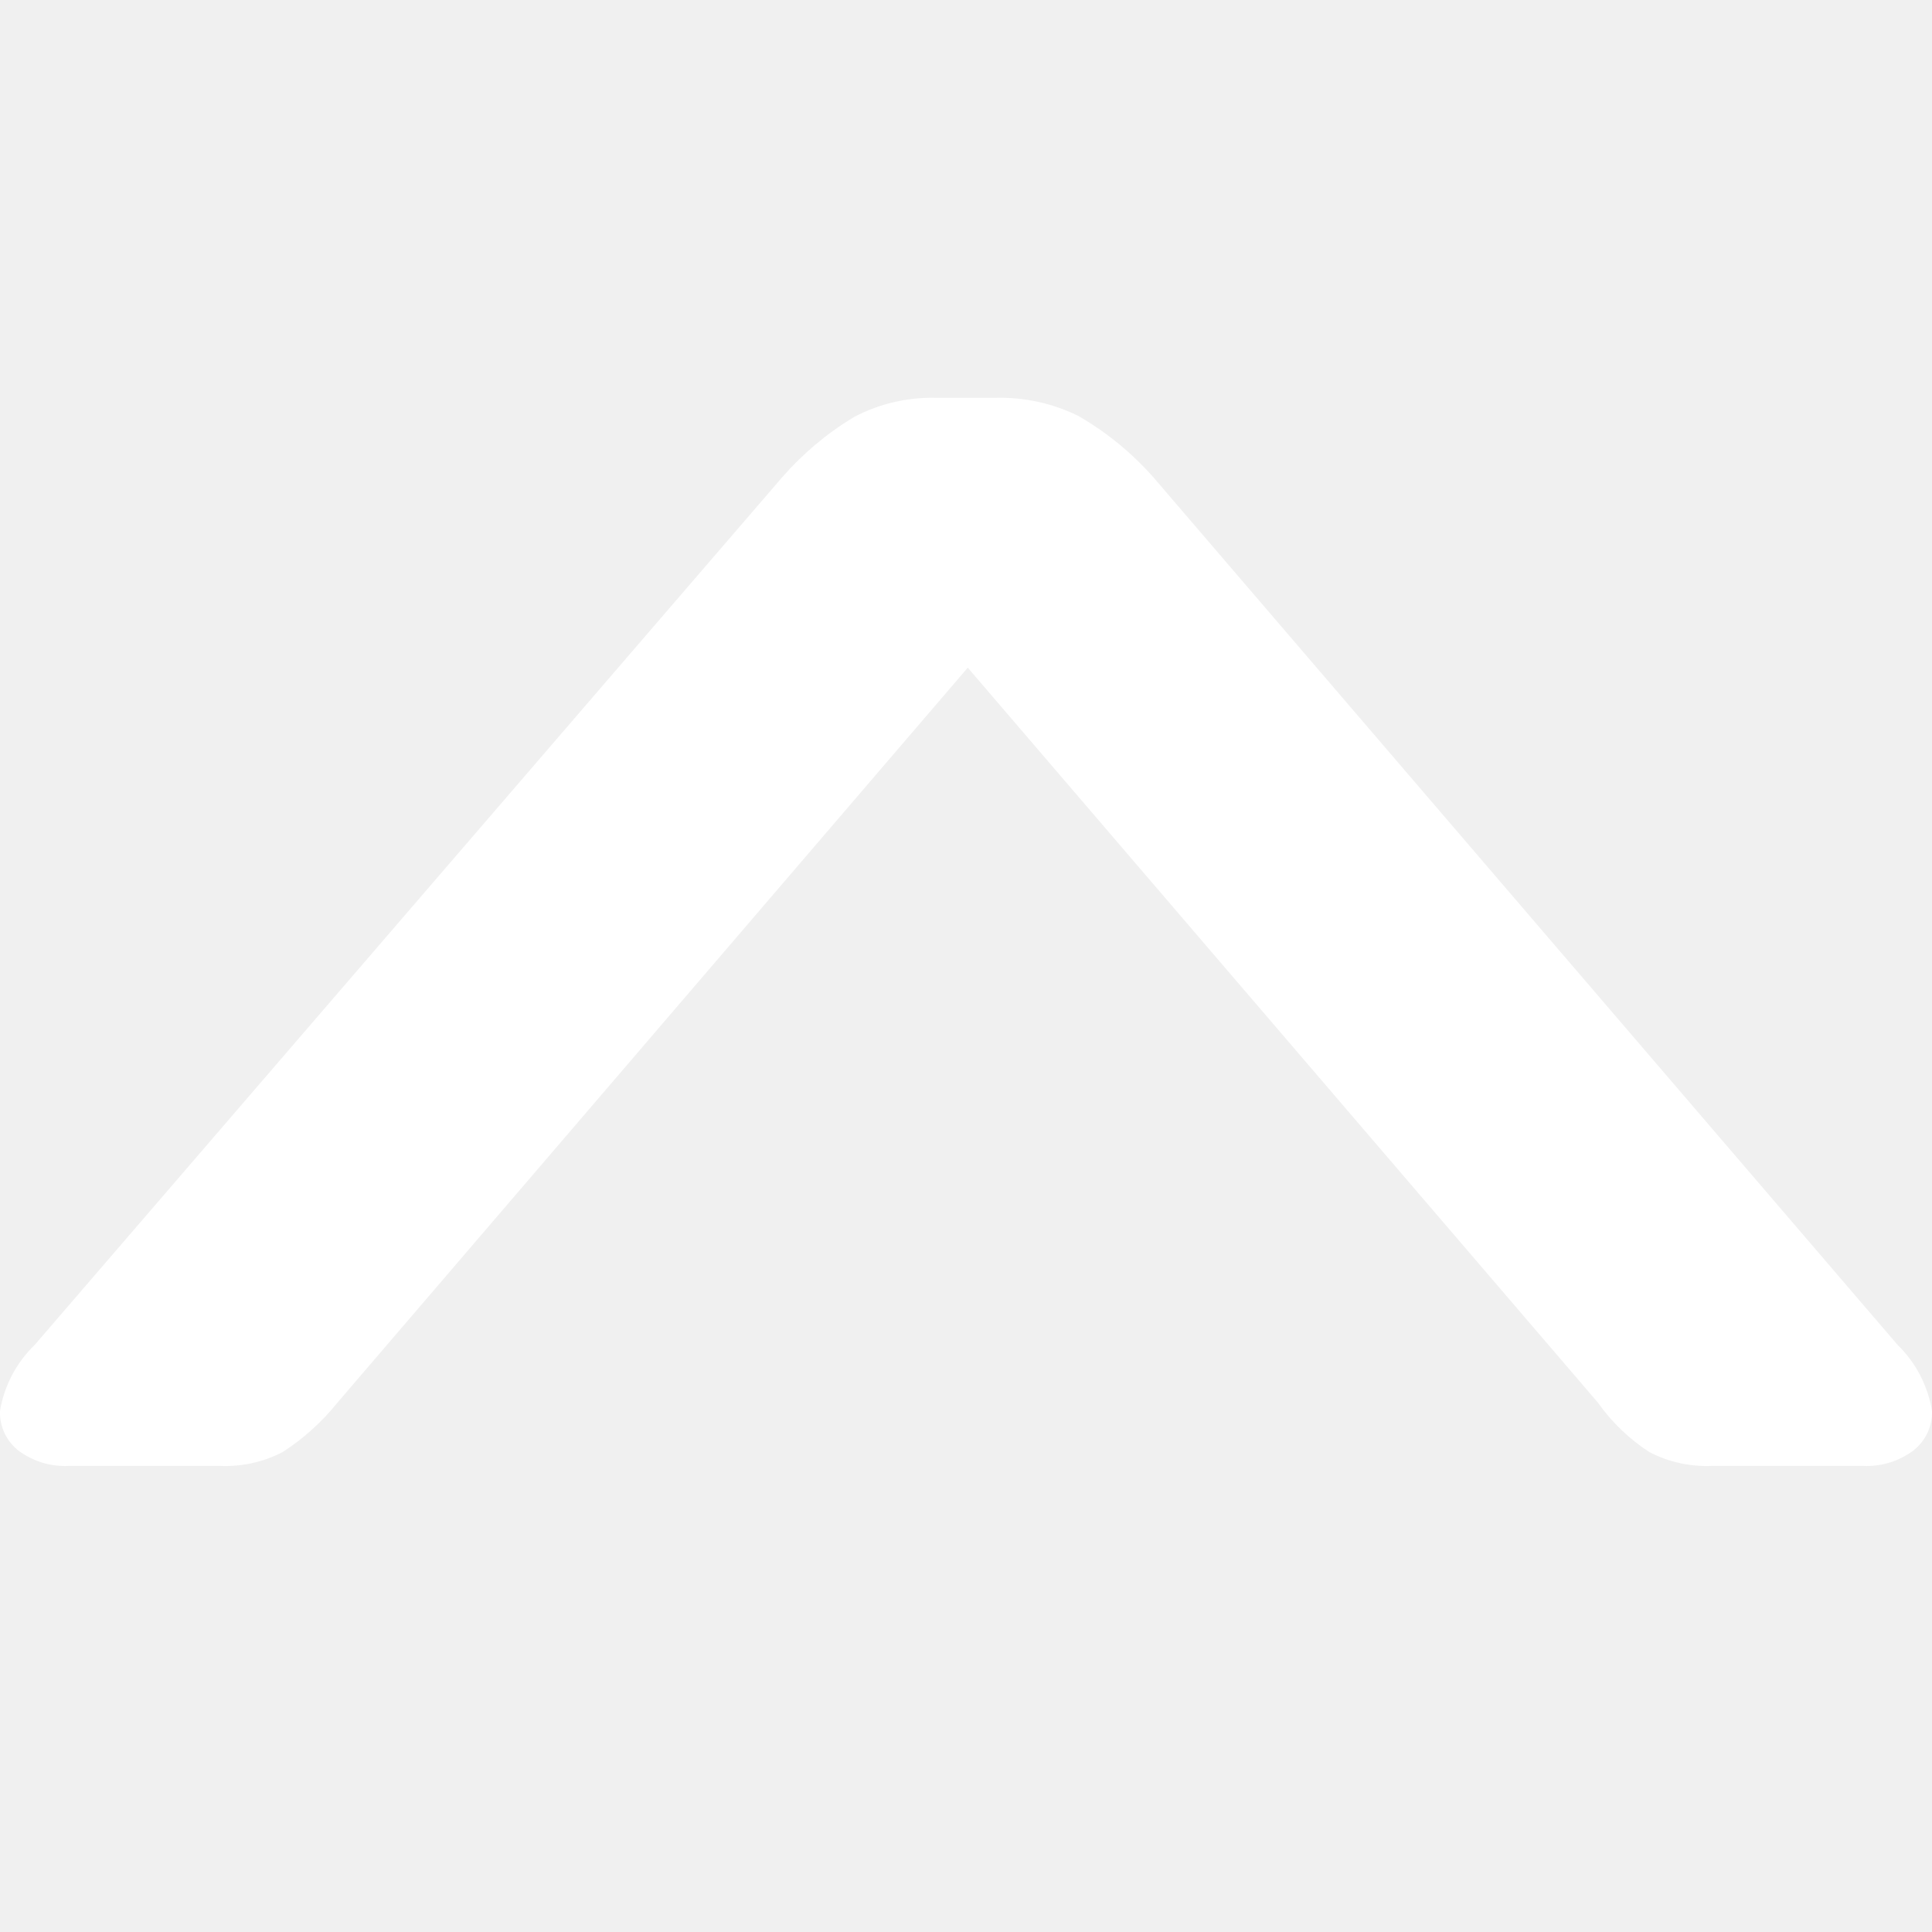
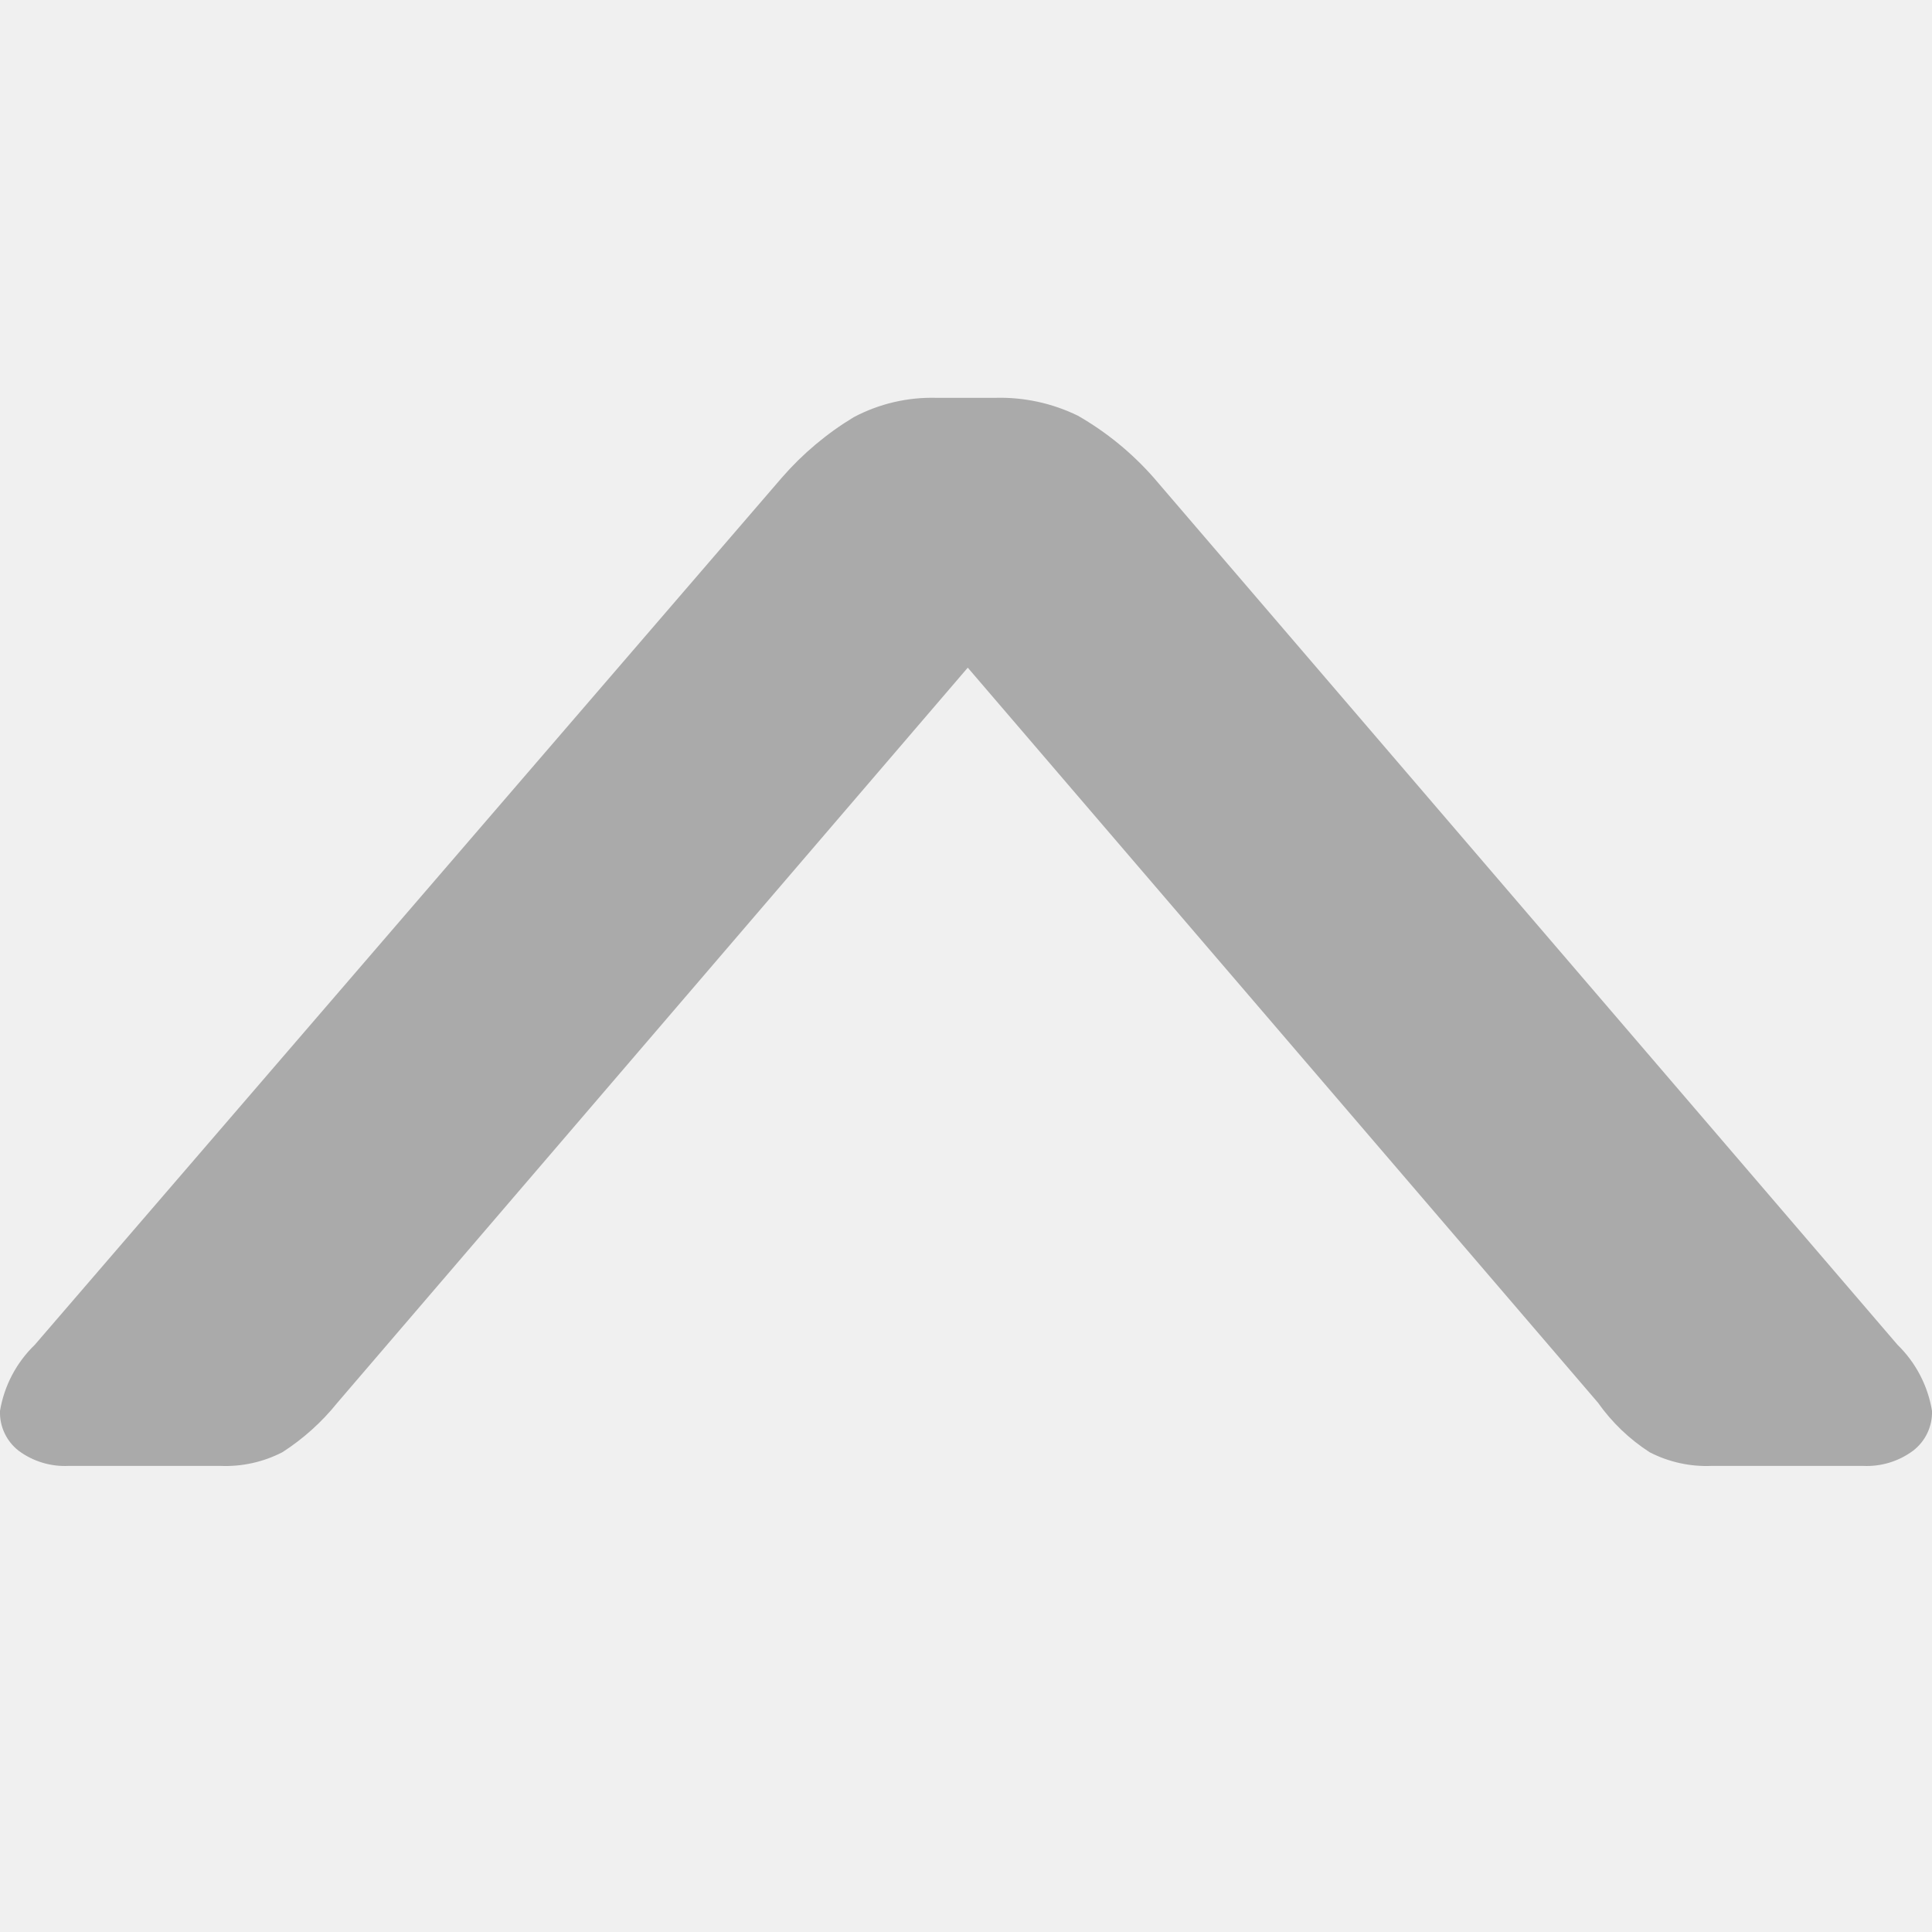
<svg xmlns="http://www.w3.org/2000/svg" width="12" height="12" viewBox="0 0 12 12">
  <defs>
    <clipPath id="a">
      <rect width="12" height="12" fill="none" stroke="#707070" stroke-width="1" />
    </clipPath>
  </defs>
  <g transform="translate(12) rotate(90)" clip-path="url(#a)">
-     <path d="M1.216,4.416A.3.3,0,0,0,1.464,4.3a.482.482,0,0,0,.094-.31V3.047a.77.77,0,0,0-.085-.385,1.432,1.432,0,0,0-.308-.342L-3.4-1.595,1.165-5.509a1.171,1.171,0,0,0,.308-.321.77.77,0,0,0,.085-.385v-.941a.482.482,0,0,0-.094-.31.3.3,0,0,0-.248-.118.74.74,0,0,0-.41.214L-4.58-2.75a1.861,1.861,0,0,0-.385.471,1.1,1.1,0,0,0-.111.513V-1.4a1.036,1.036,0,0,0,.12.513A1.88,1.88,0,0,0-4.58-.44L.806,4.2A.74.74,0,0,0,1.216,4.416Z" transform="translate(7.547 7.584)" fill="#fff" />
+     <path d="M1.216,4.416A.3.3,0,0,0,1.464,4.3a.482.482,0,0,0,.094-.31V3.047a.77.77,0,0,0-.085-.385,1.432,1.432,0,0,0-.308-.342L-3.4-1.595,1.165-5.509a1.171,1.171,0,0,0,.308-.321.77.77,0,0,0,.085-.385v-.941a.482.482,0,0,0-.094-.31.3.3,0,0,0-.248-.118.74.74,0,0,0-.41.214L-4.58-2.75a1.861,1.861,0,0,0-.385.471,1.1,1.1,0,0,0-.111.513V-1.4a1.036,1.036,0,0,0,.12.513A1.88,1.88,0,0,0-4.58-.44L.806,4.2A.74.74,0,0,0,1.216,4.416Z" transform="translate(7.547 7.584)" fill="#aaa" />
  </g>
</svg>
